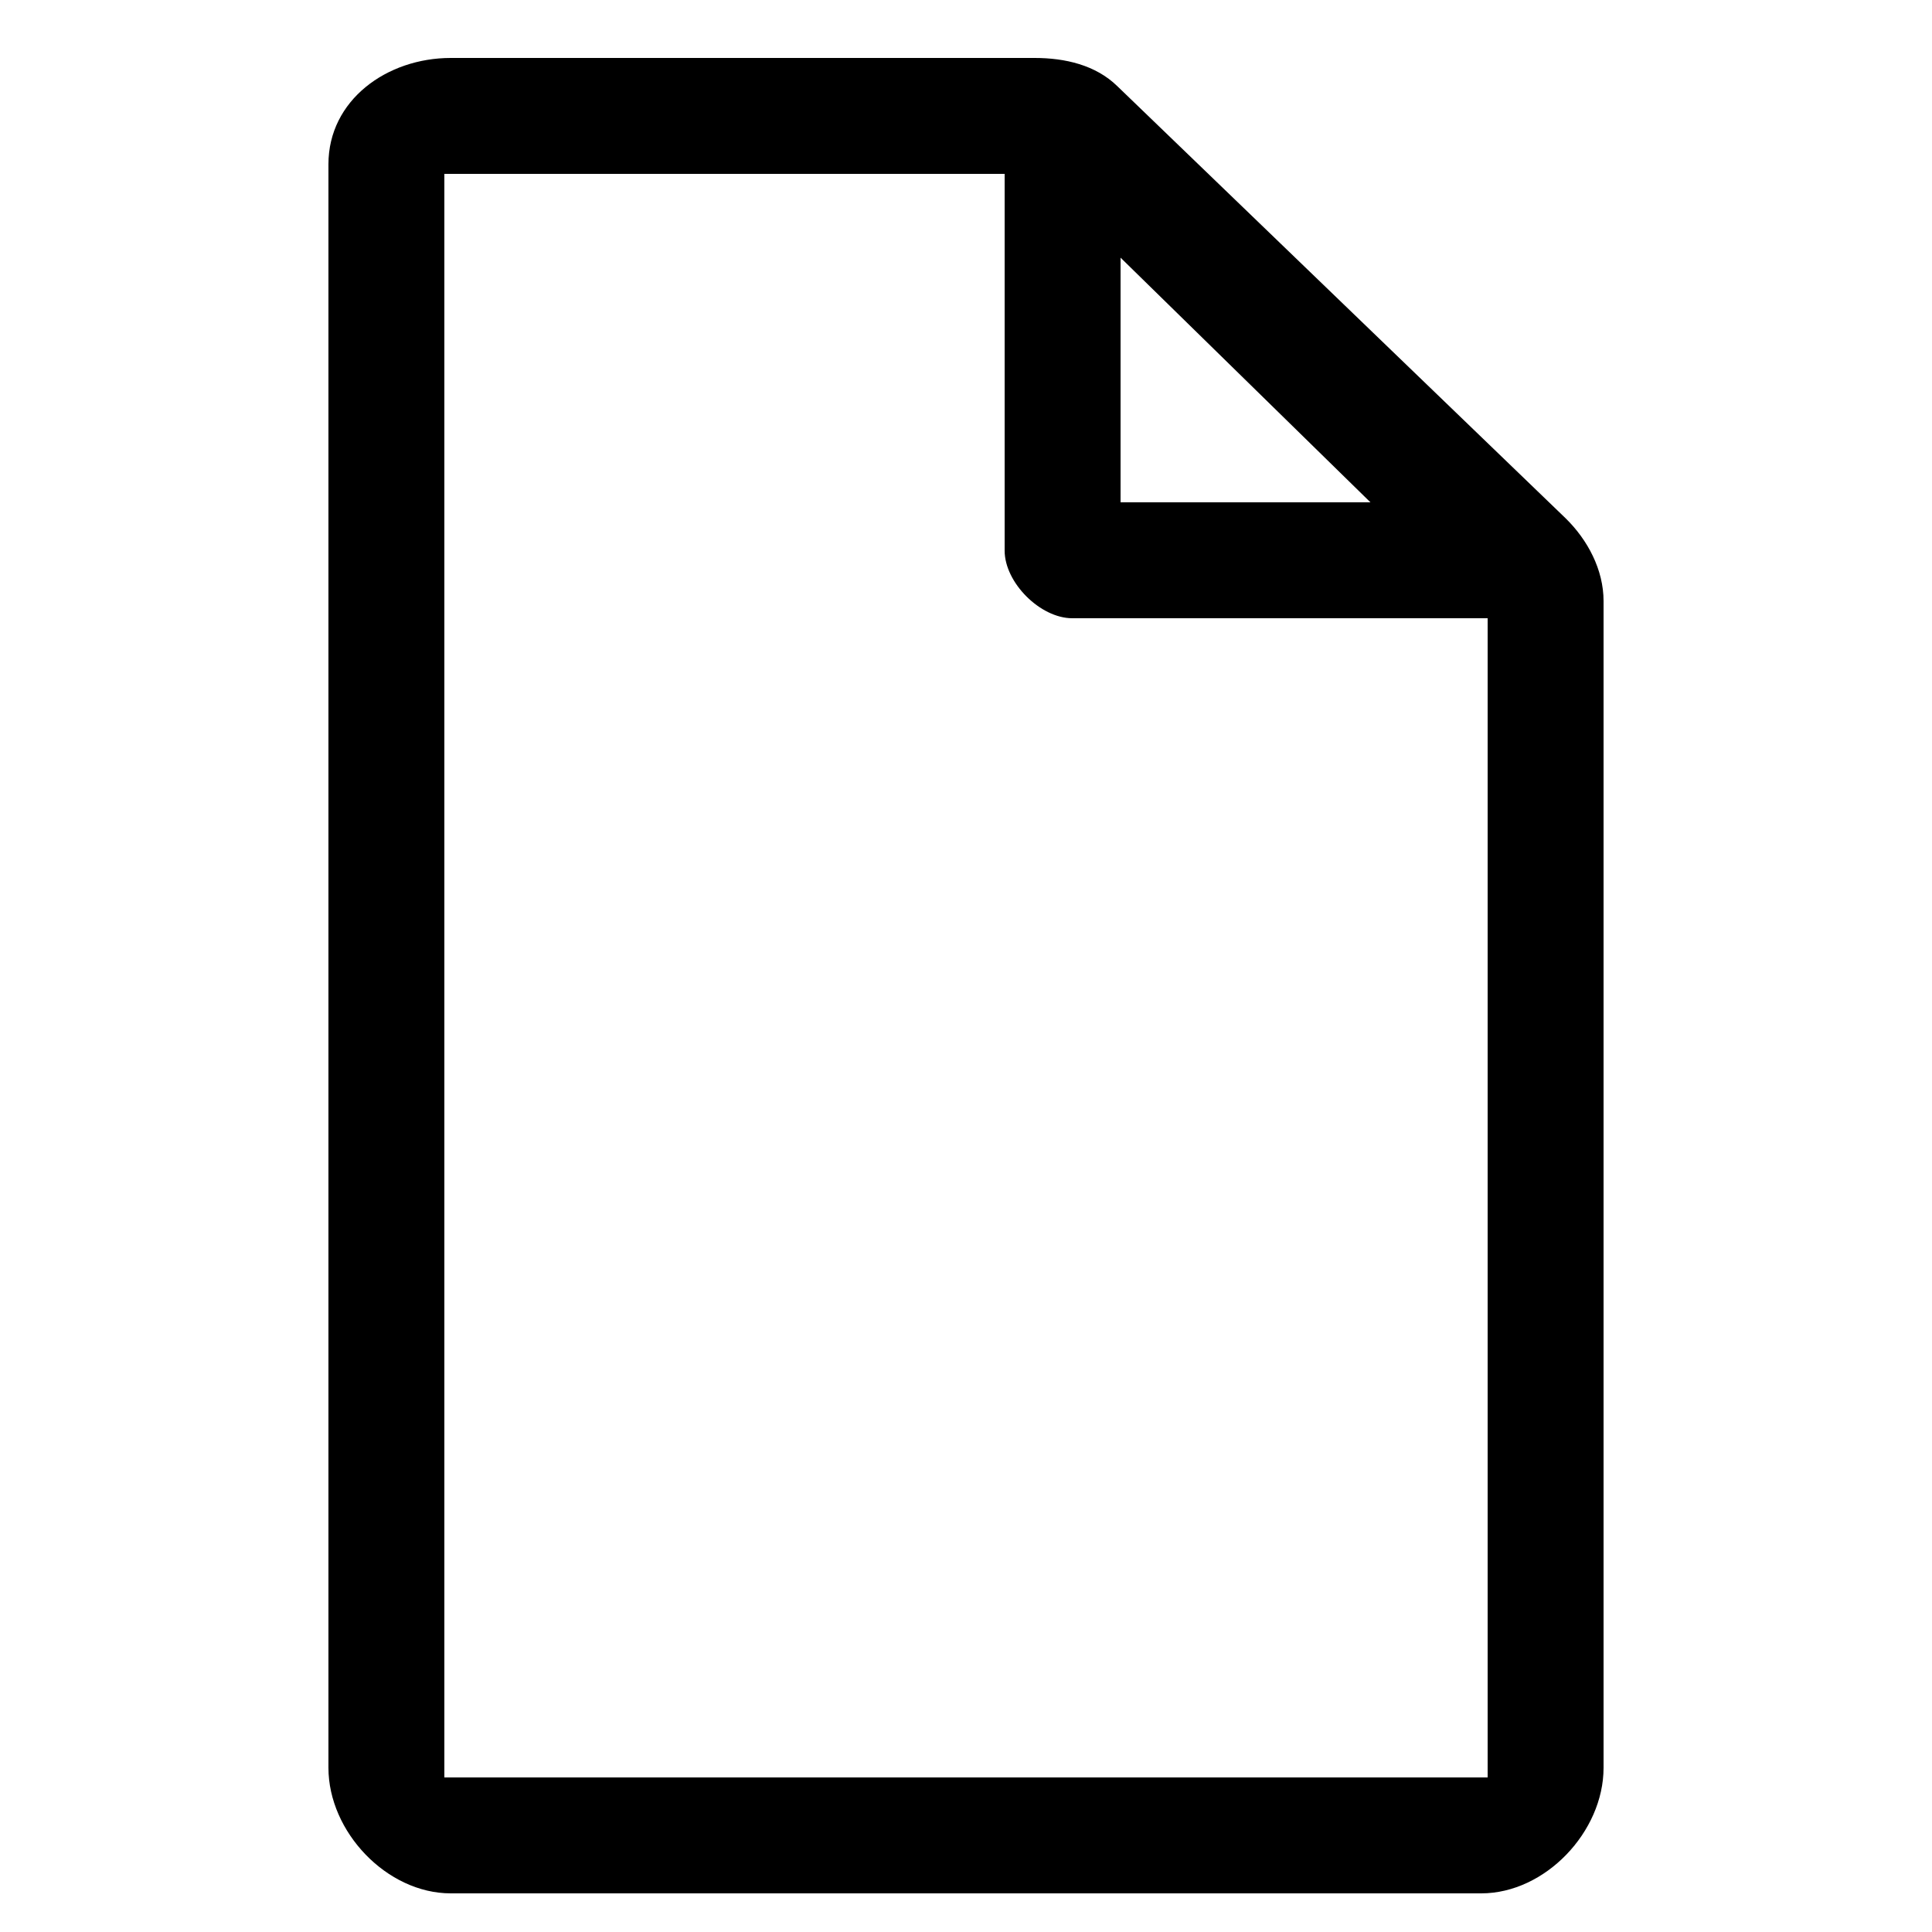
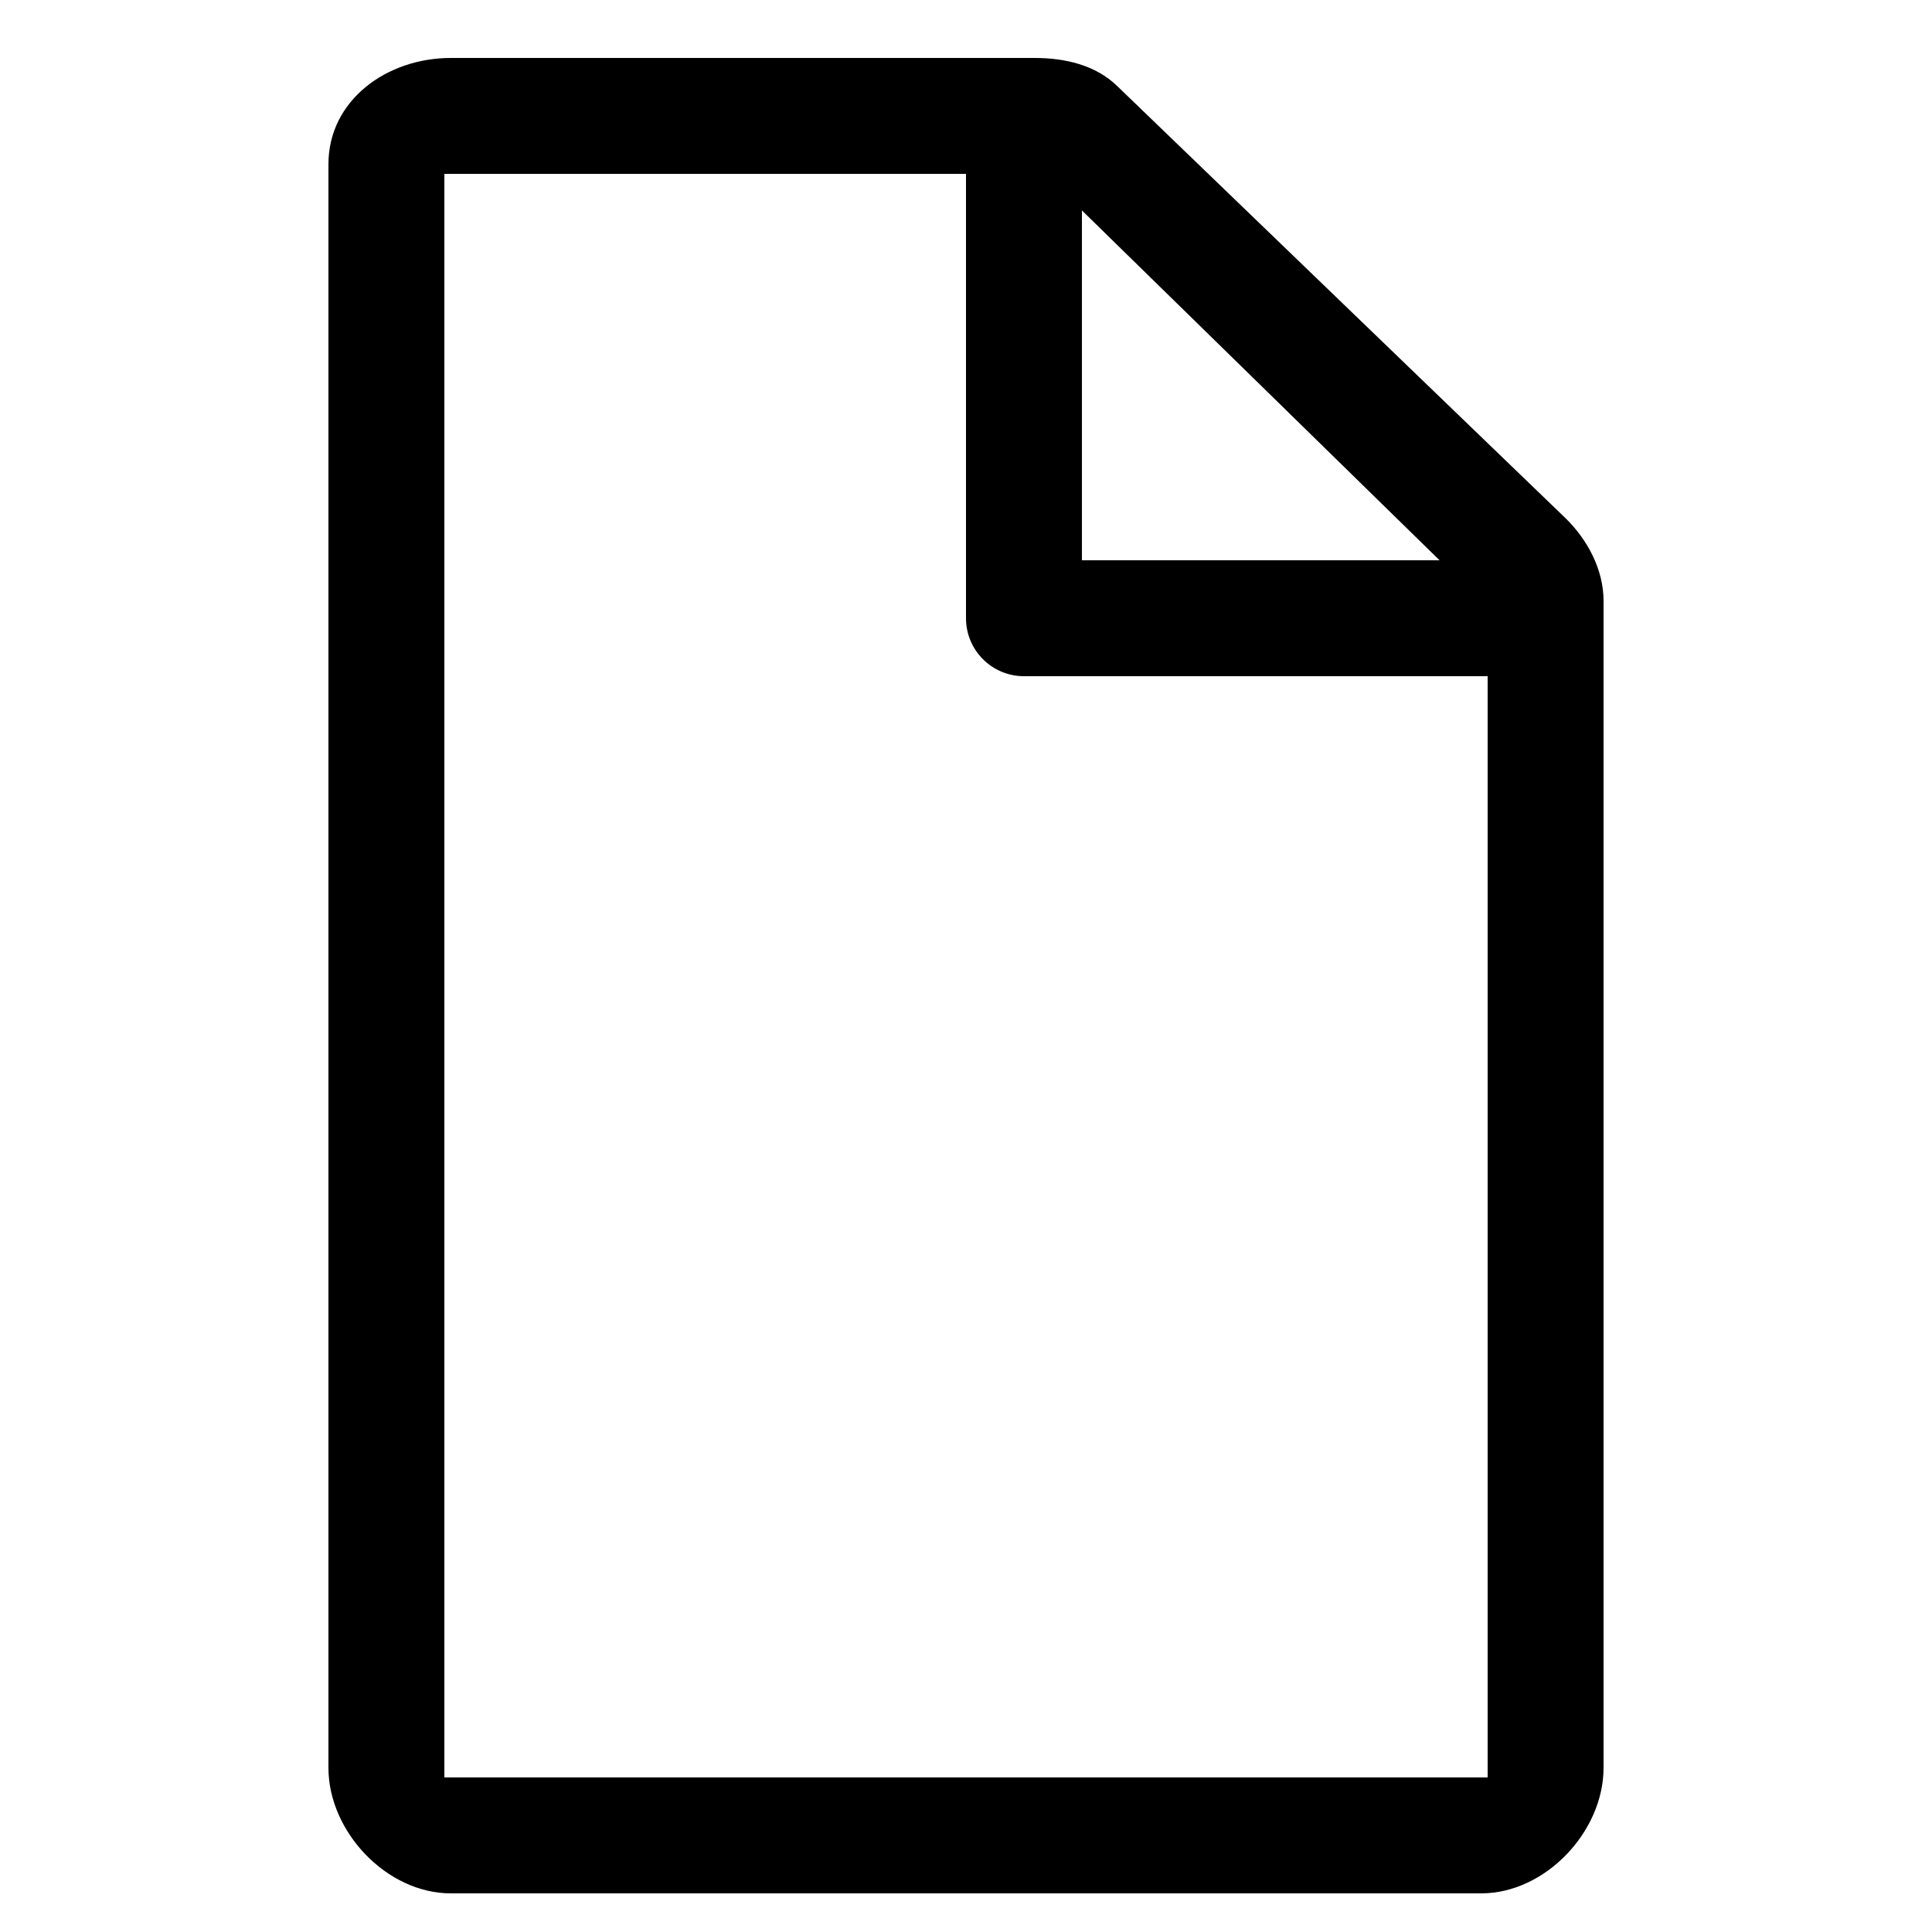
<svg xmlns="http://www.w3.org/2000/svg" version="1.1" x="0px" y="0px" width="100px" height="100px" viewBox="0 0 100 100" enable-background="new 0 0 100 100" xml:space="preserve">
  <g id="Layer_3" display="none">
</g>
  <g id="Your_Icon">
</g>
  <g id="Layer_4">
    <g>
-       <path d="M57.833,4.461C56.712,3.364,55.123,3,53.555,3H23.332C20.019,3,17,5.187,17,8.5v83c0,3.313,3.019,6.5,6.332,6.5h53.336    C79.981,98,83,94.813,83,91.5V31.109c0-1.614-0.816-3.161-1.97-4.289L57.833,4.461z M58,13.337L70.934,26H58V13.337z M77,92H23V9    h29v19.5c0,1.657,1.843,3.5,3.5,3.5H77V92z" />
+       <polygon fill="none" points="56,10.892 56,29 74.512,29   " />
+       <path fill="none" d="M53,35c-1.657,0-3-1.343-3-3V9H23v83h54V35H53z" />
+       <g>
+         <path d="M81.03,26.82L57.833,4.461C56.712,3.364,55.123,3,53.555,3H23.332C20.019,3,17,5.187,17,8.5v83     c0,3.313,3.019,6.5,6.332,6.5h53.336C79.981,98,83,94.813,83,91.5V31.109C83,29.495,82.184,27.948,81.03,26.82z M56,10.892     L74.512,29H56V10.892z M77,92H23V9h27v23c0,1.657,1.343,3,3,3h24V92z" />
+       </g>
    </g>
  </g>
</svg>
